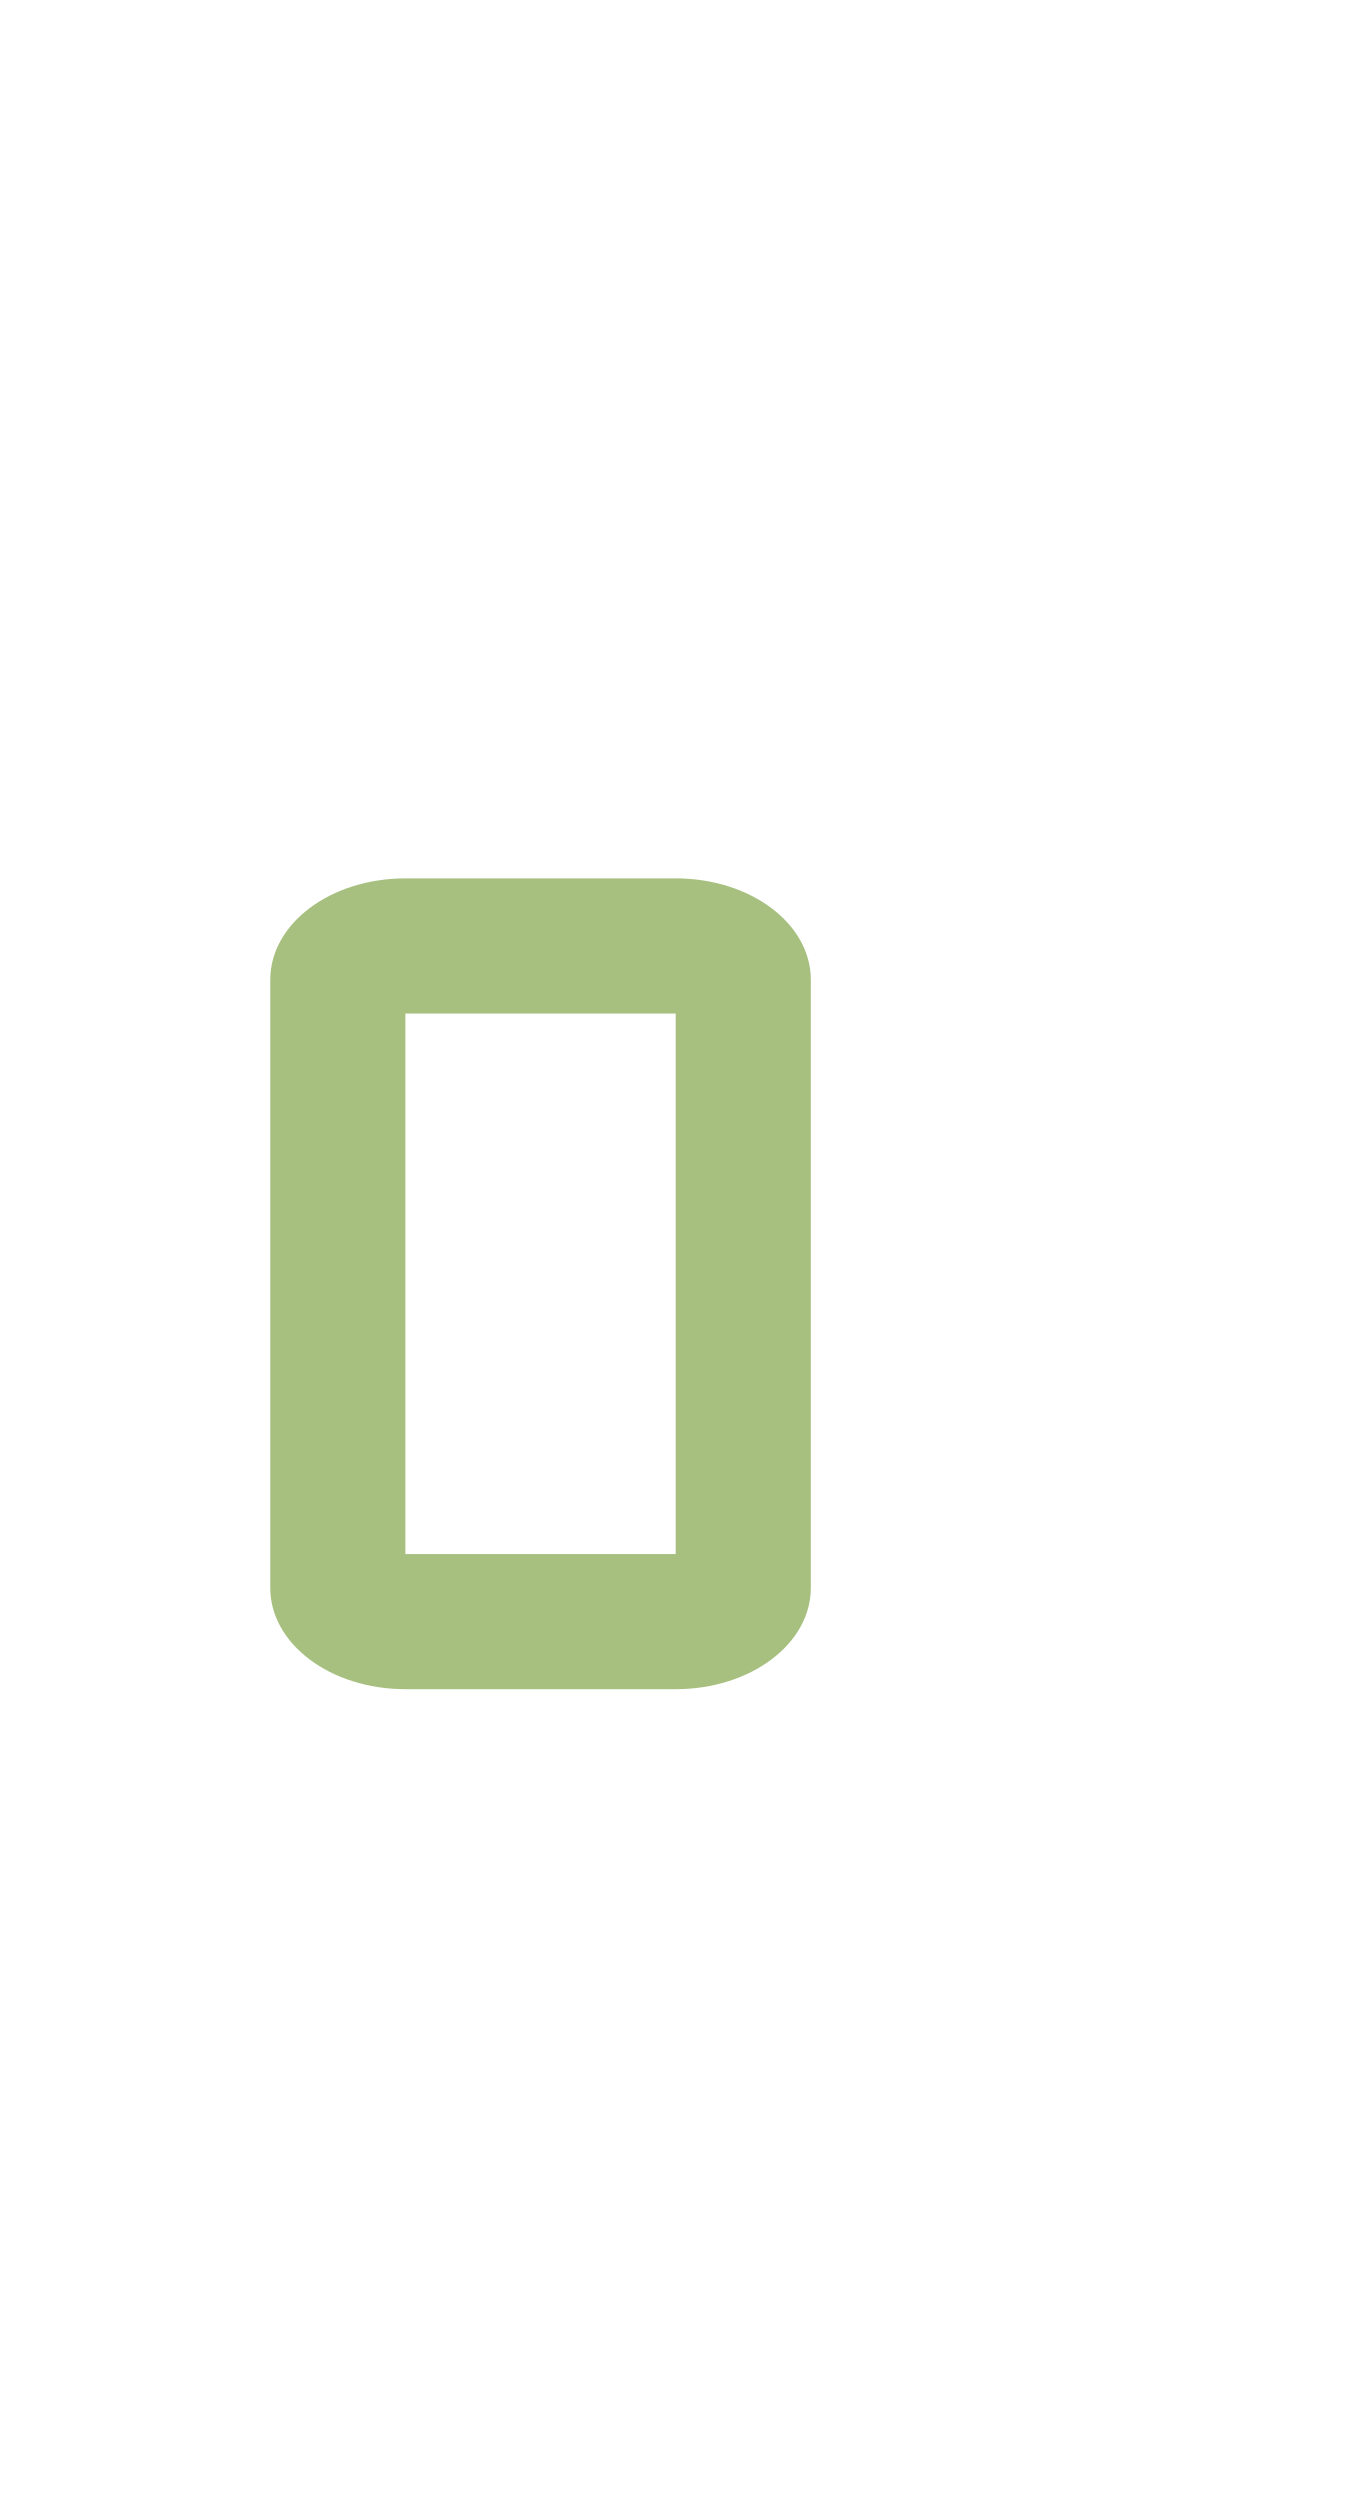
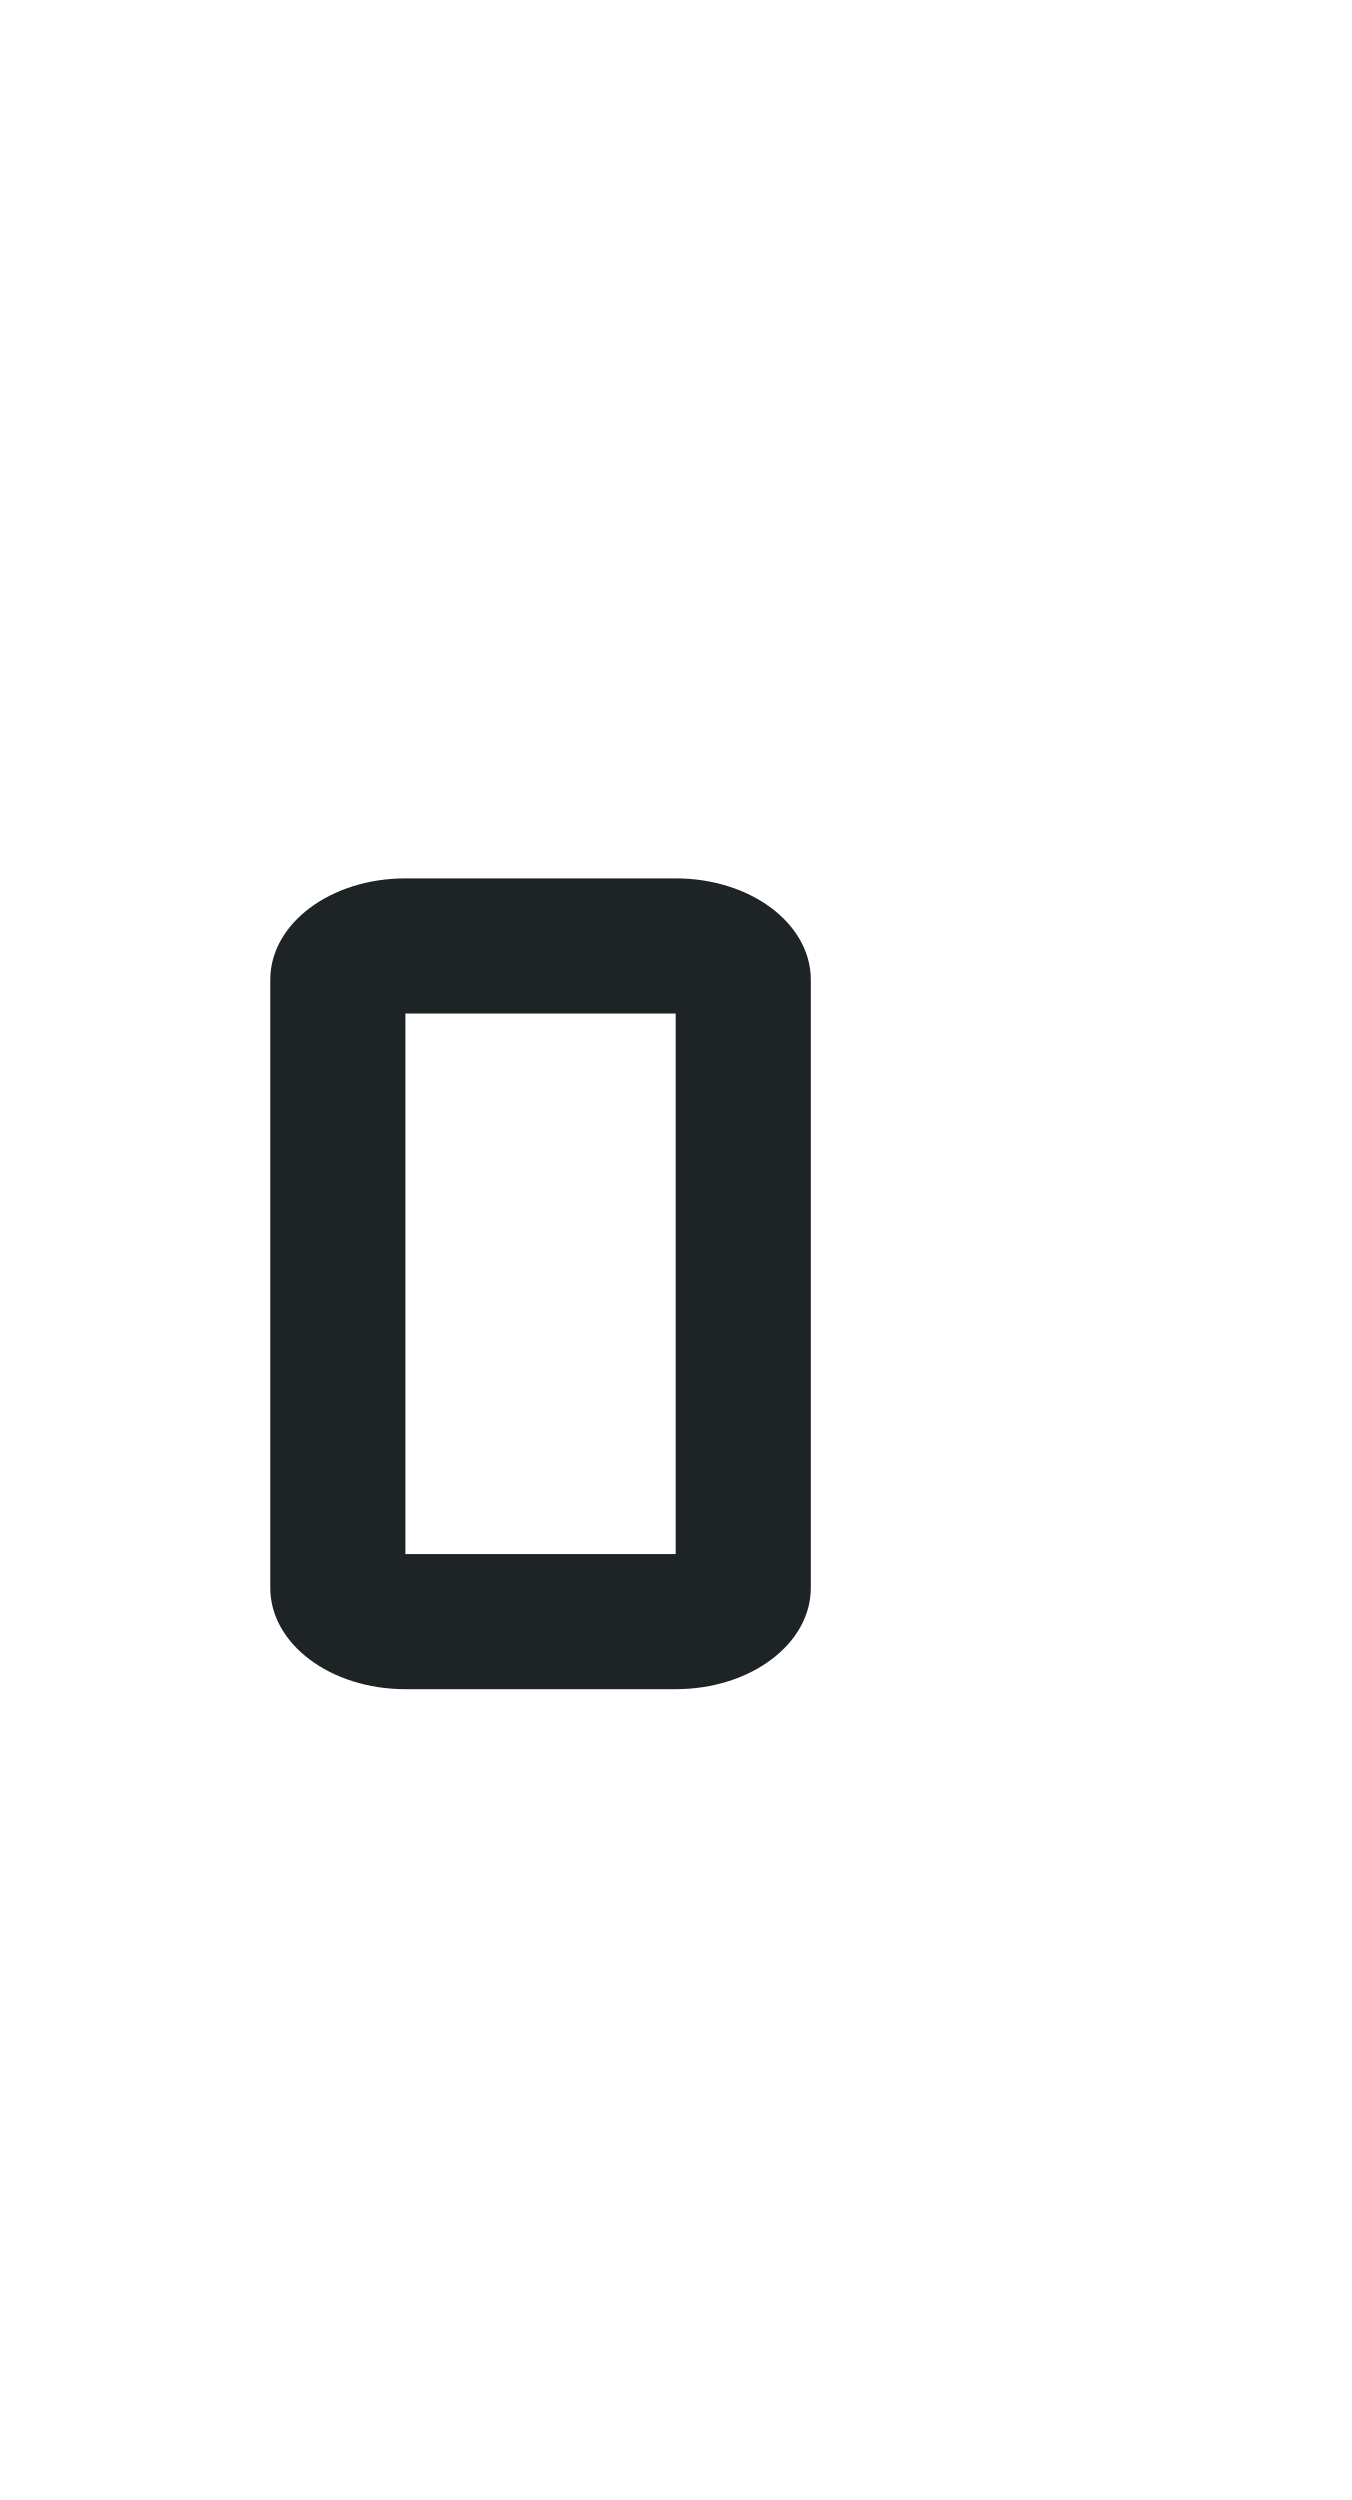
<svg xmlns="http://www.w3.org/2000/svg" width="20" height="37">
  <defs>
    <clipPath>
-       <rect y="1015.36" x="20" height="37" width="20" opacity="0.12" fill="#2e383c" color="#d3c6aa" />
+       <rect y="1015.36" x="20" height="37" width="20" opacity="0.12" fill="#a7c080" color="#d3c6aa" />
    </clipPath>
    <clipPath>
-       <rect y="1033.36" x="20" height="19" width="10" opacity="0.12" fill="#2e383c" color="#d3c6aa" />
+       <rect y="1033.36" x="20" height="19" width="10" opacity="0.12" fill="#a7c080" color="#d3c6aa" />
    </clipPath>
  </defs>
  <g transform="translate(0,-1015.362)">
-     <path d="M 6 13 C 4.892 13 4 13.669 4 14.5 L 4 23.5 C 4 24.331 4.892 25 6 25 L 10 25 C 11.108 25 12 24.331 12 23.5 L 12 14.5 C 12 13.669 11.108 13 10 13 L 6 13 z M 6 15 L 10 15 L 10 23 L 6 23 L 6 15 z " transform="translate(0,1015.362)" fill="#a7c080" />
+     <path d="M 6 13 C 4.892 13 4 13.669 4 14.5 L 4 23.5 C 4 24.331 4.892 25 6 25 L 10 25 C 11.108 25 12 24.331 12 23.5 L 12 14.5 C 12 13.669 11.108 13 10 13 L 6 13 z M 6 15 L 10 15 L 10 23 L 6 23 L 6 15 z " transform="translate(0,1015.362)" fill="#1e2326" />
  </g>
</svg>
